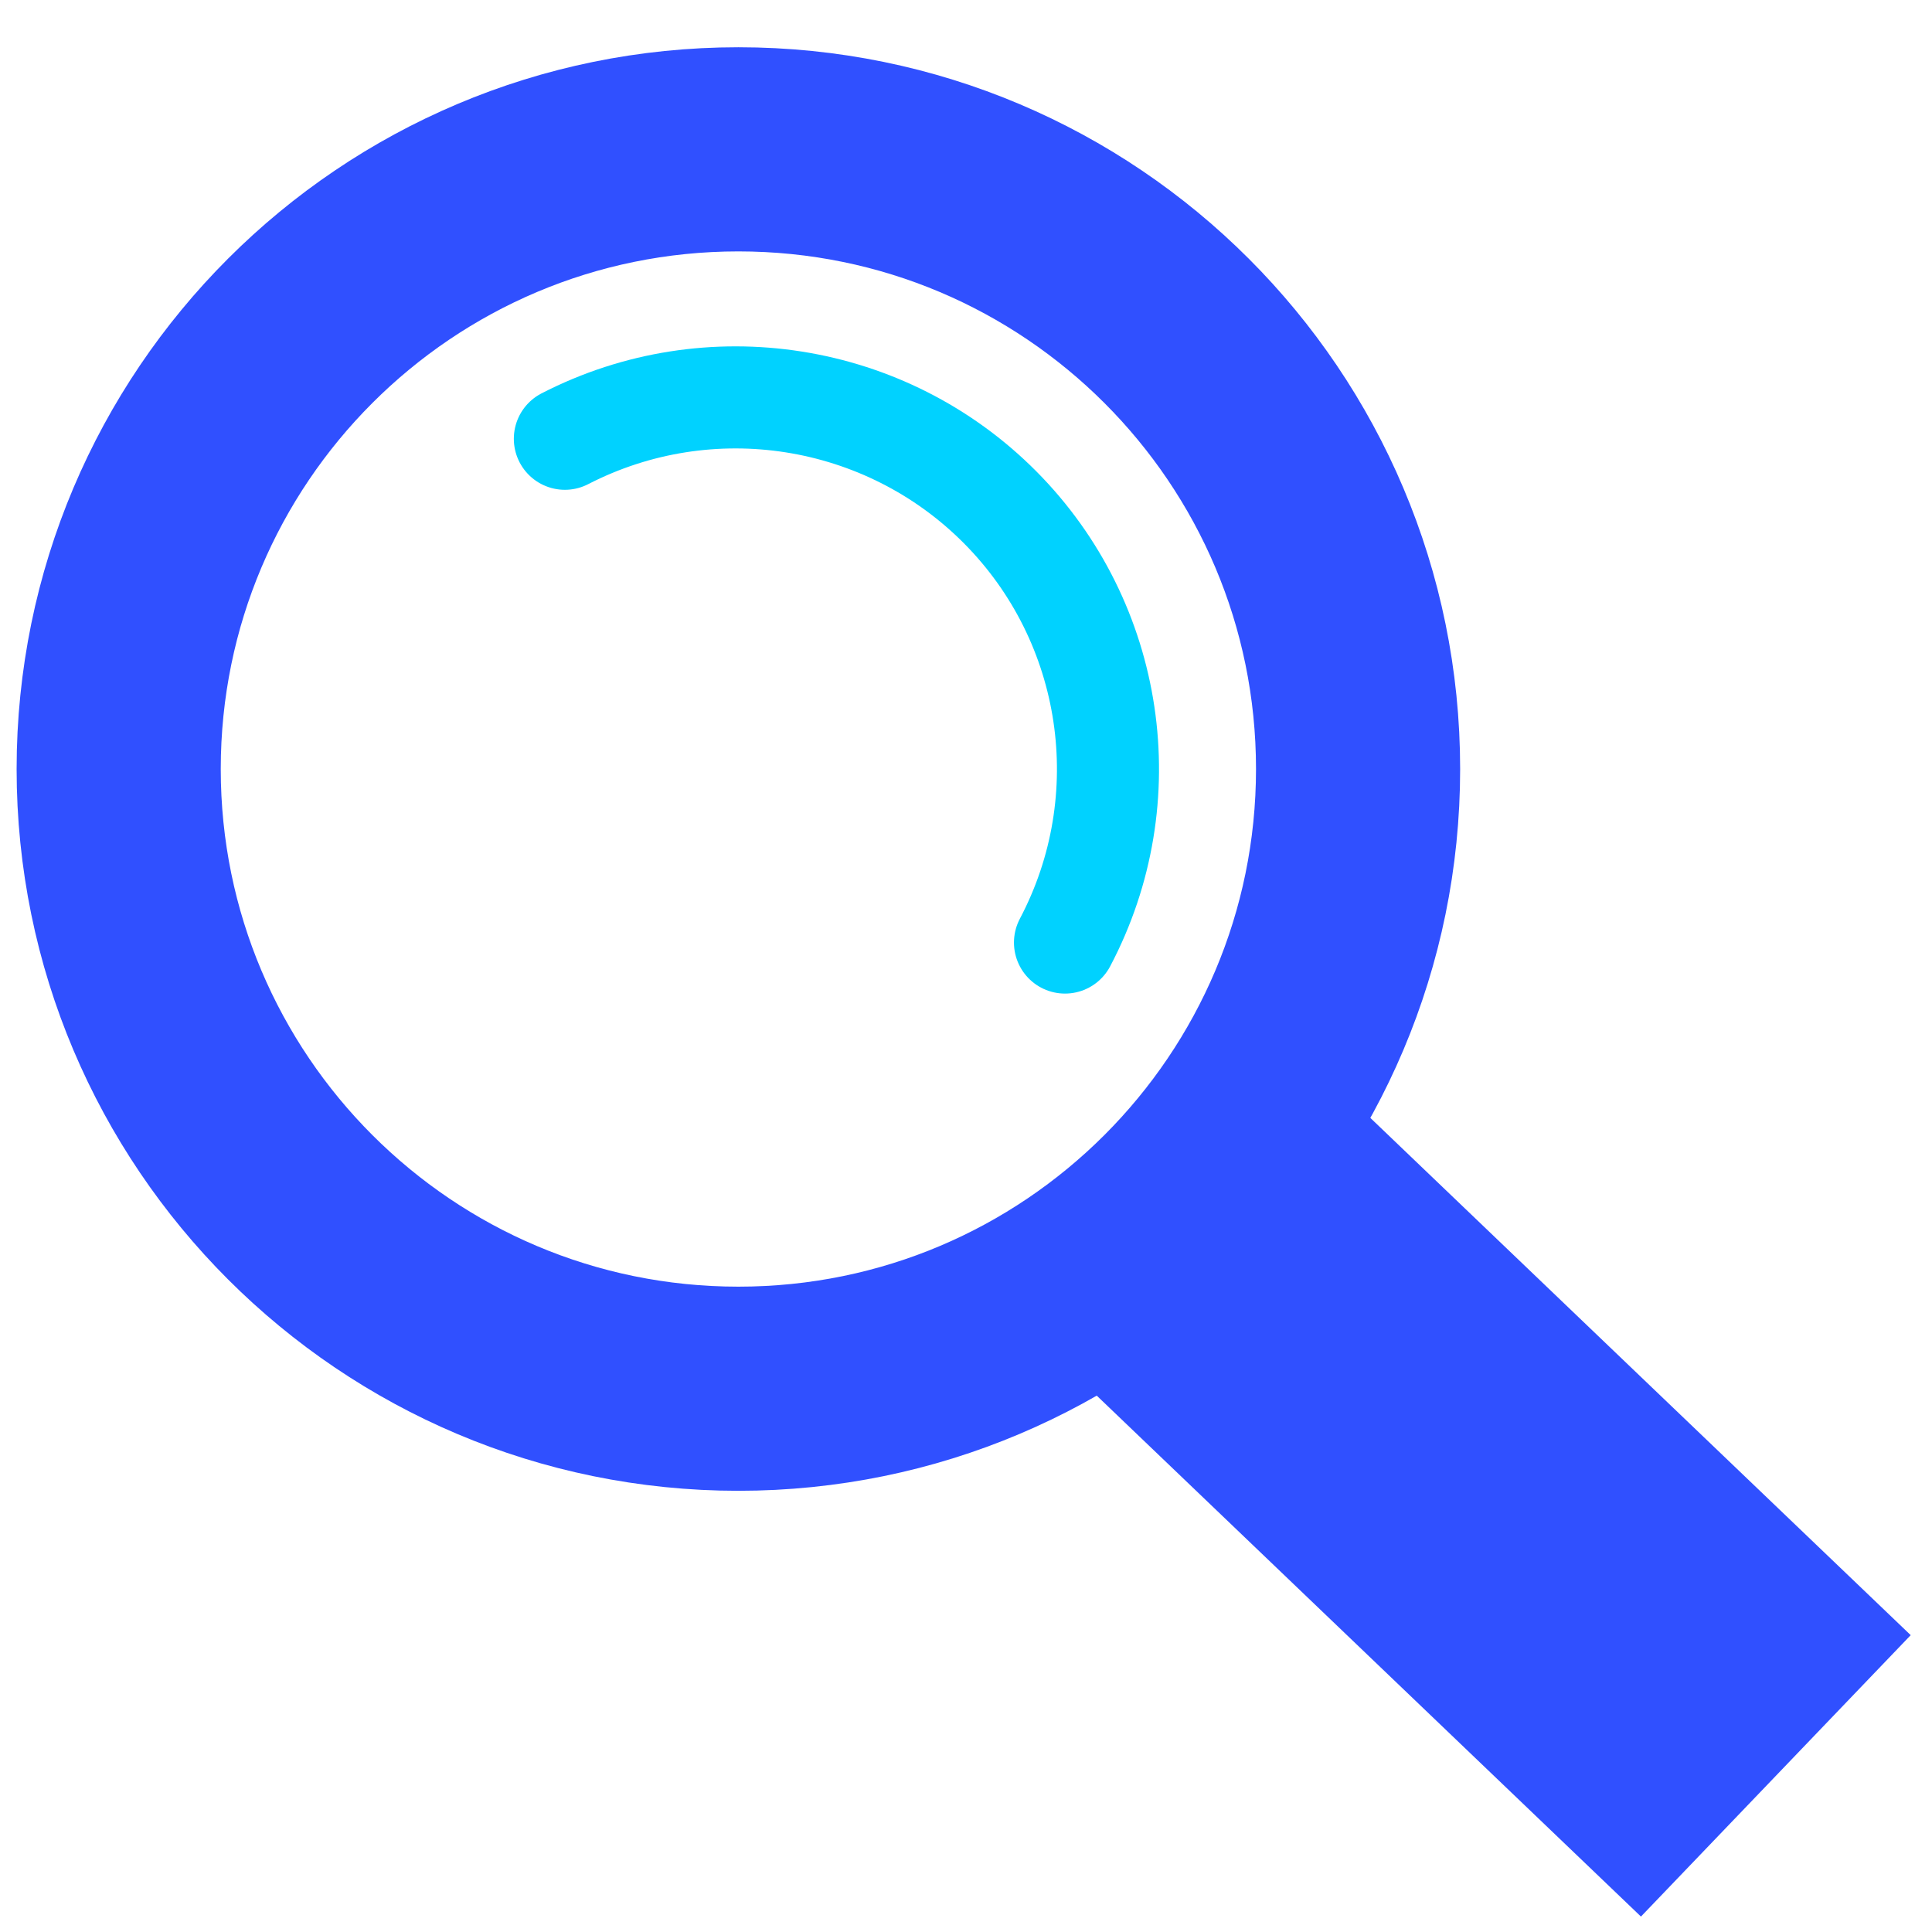
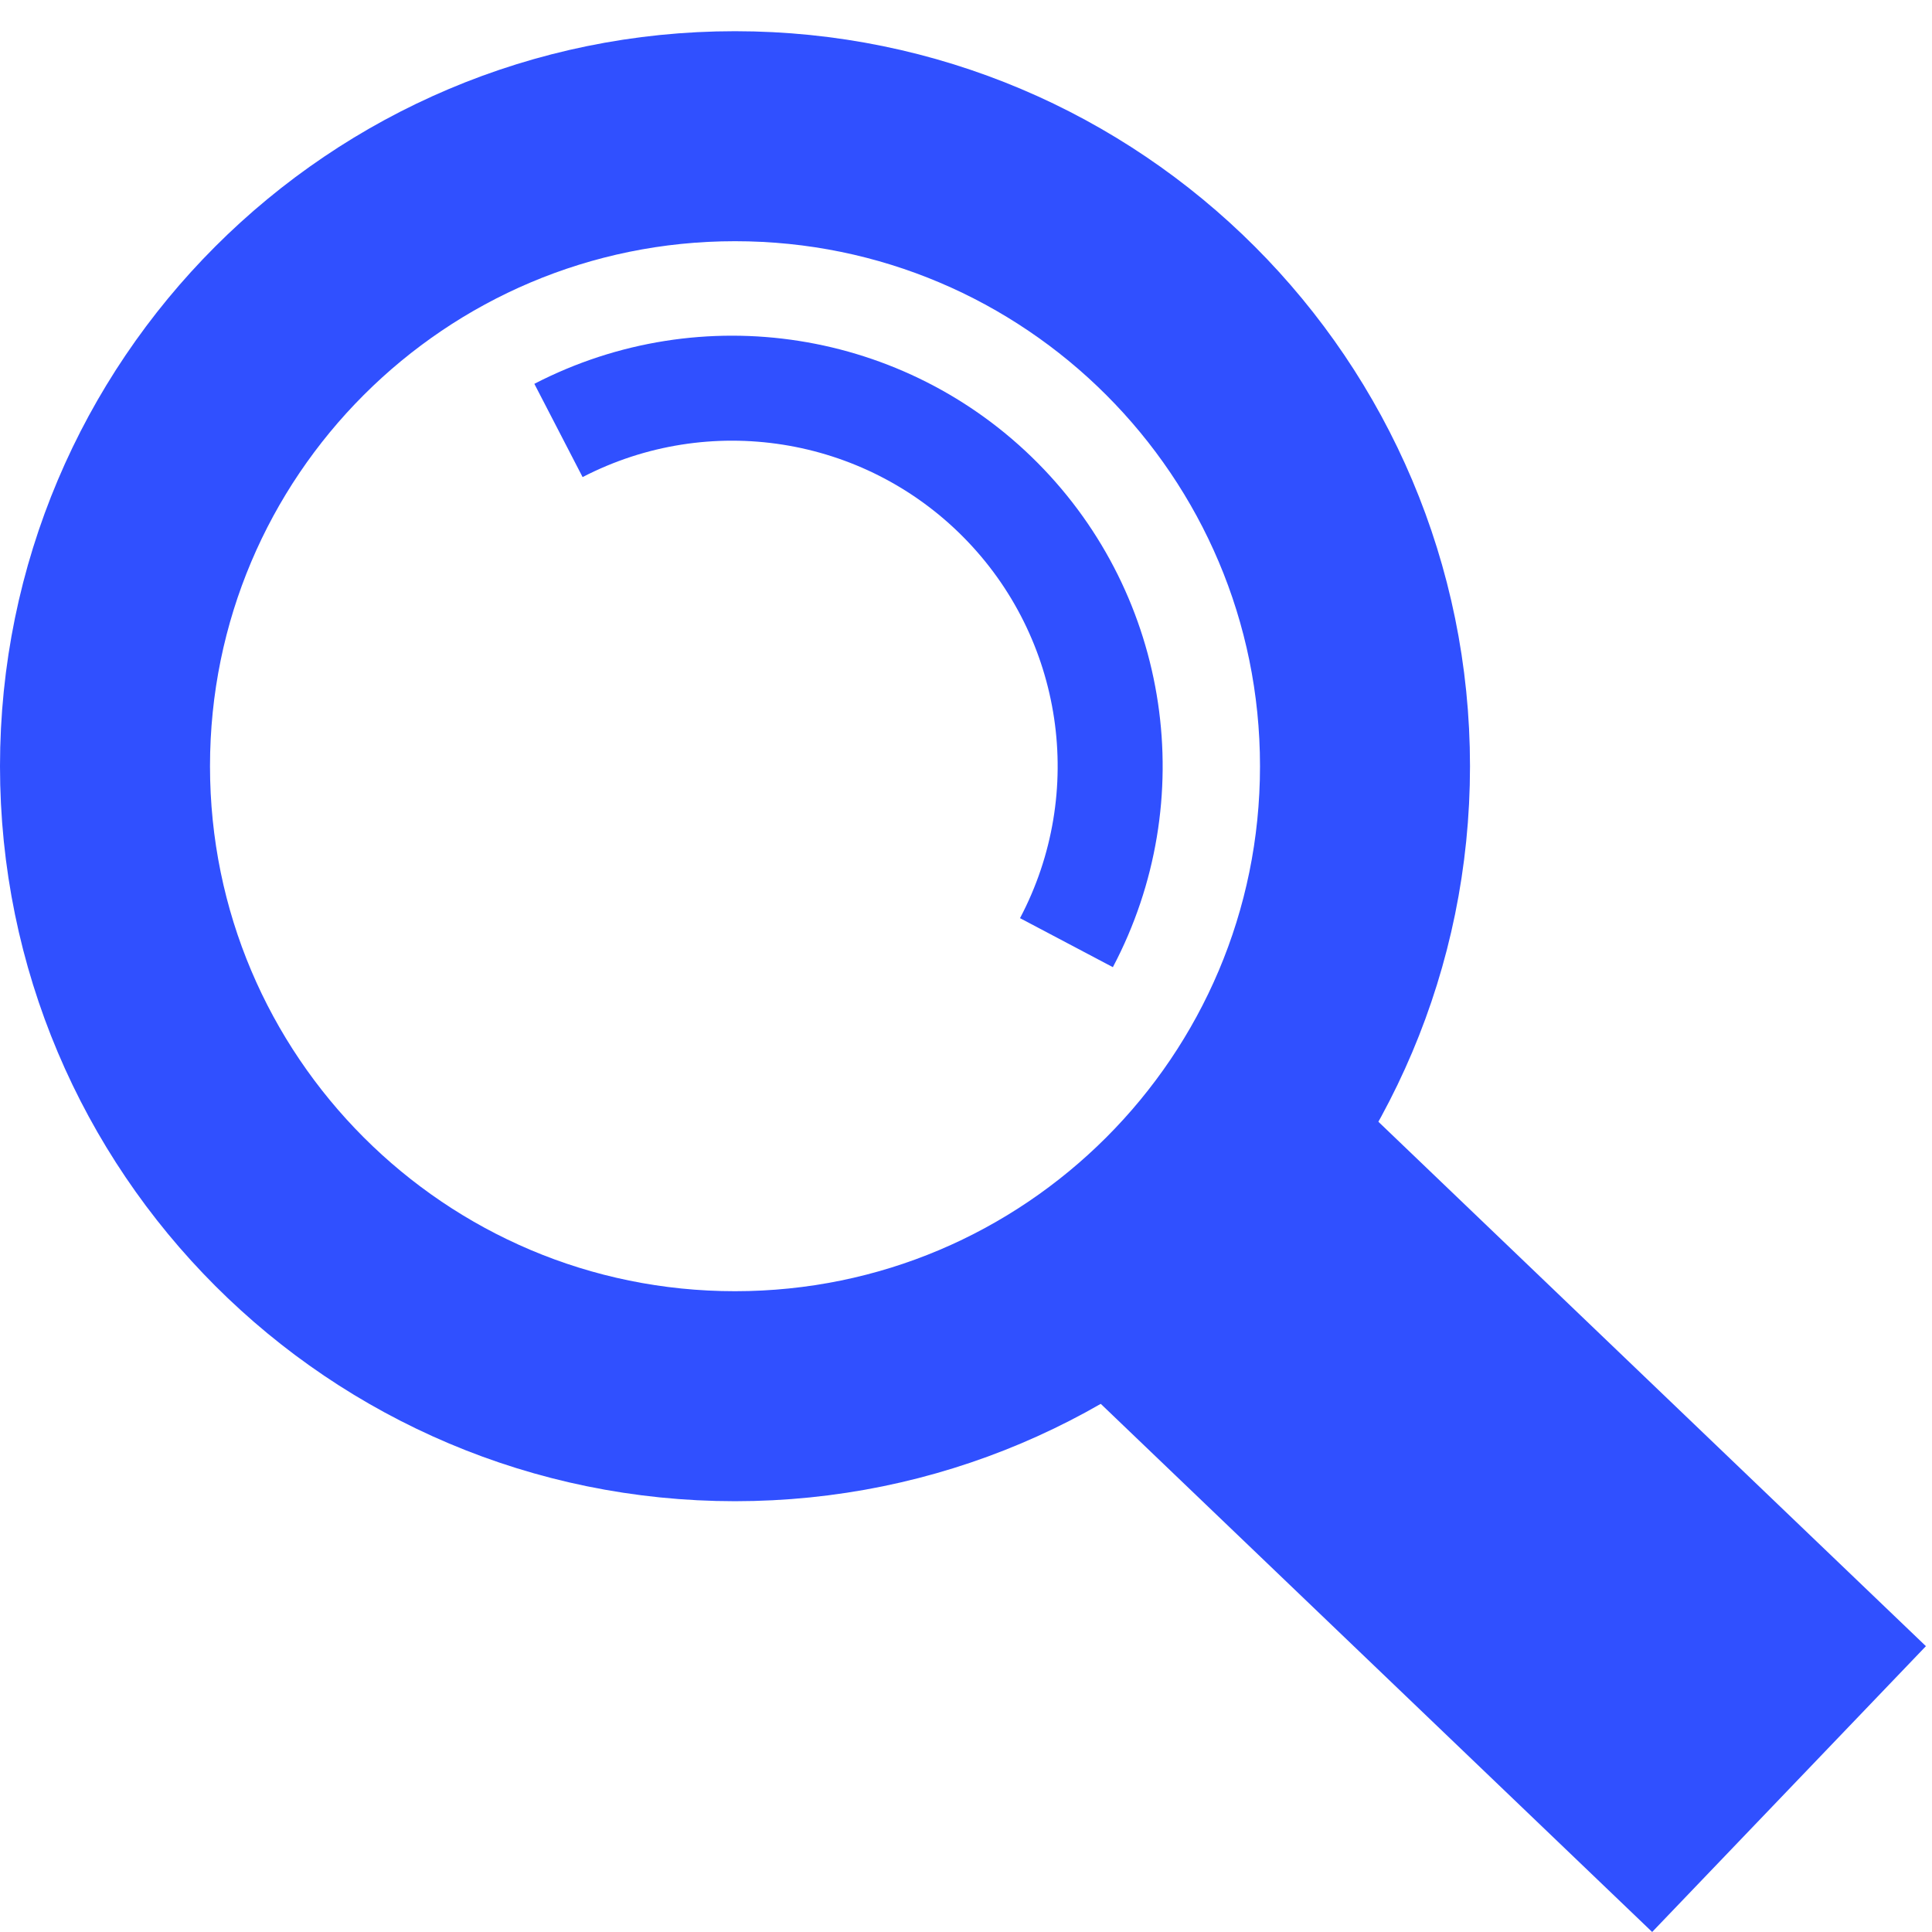
- <svg xmlns="http://www.w3.org/2000/svg" viewBox="0 0 265 265">
+ <svg xmlns="http://www.w3.org/2000/svg" width="92mm" height="92mm" viewBox="0 0 92 92">
  <g transform="translate(-40.921 -17.417)">
-     <circle cx="142.2" cy="122.9" r="85" style="fill:none;stroke:#3050ff;stroke-width:28;stroke-miterlimit:11.3" />
-     <path d="M118.4 77.6c19.8-10.2 44-6.4 59.7 9.4s19.3 40 8.9 59.7" style="fill:none;stroke:#00D2FF;stroke-width:14;stroke-linecap:round;stroke-miterlimit:11.3" />
-     <path d="m184.2 202 37-38.6 81.8 78.3-37 38.6z" fill="#3050ff" />
+     <circle cx="75.921" cy="53.903" r="30" style="fill:none;fill-opacity:1;stroke:#3050ff;stroke-width:10;stroke-miterlimit:4;stroke-dasharray:none;stroke-opacity:1" />
+     <path d="M67.515 37.915a18 18 0 0 1 21.051 3.313 18 18 0 0 1 3.138 21.078" style="fill:none;fill-opacity:1;stroke:#3050ff;stroke-width:5;stroke-miterlimit:4;stroke-dasharray:none;stroke-opacity:1" />
+     <rect width="18.846" height="39.963" x="3.706" y="122.09" ry="0" style="opacity:1;fill:#3050ff;fill-opacity:1;stroke:none;stroke-width:8;stroke-miterlimit:4;stroke-dasharray:none;stroke-opacity:1" transform="rotate(-46.235)" />
  </g>
</svg>
